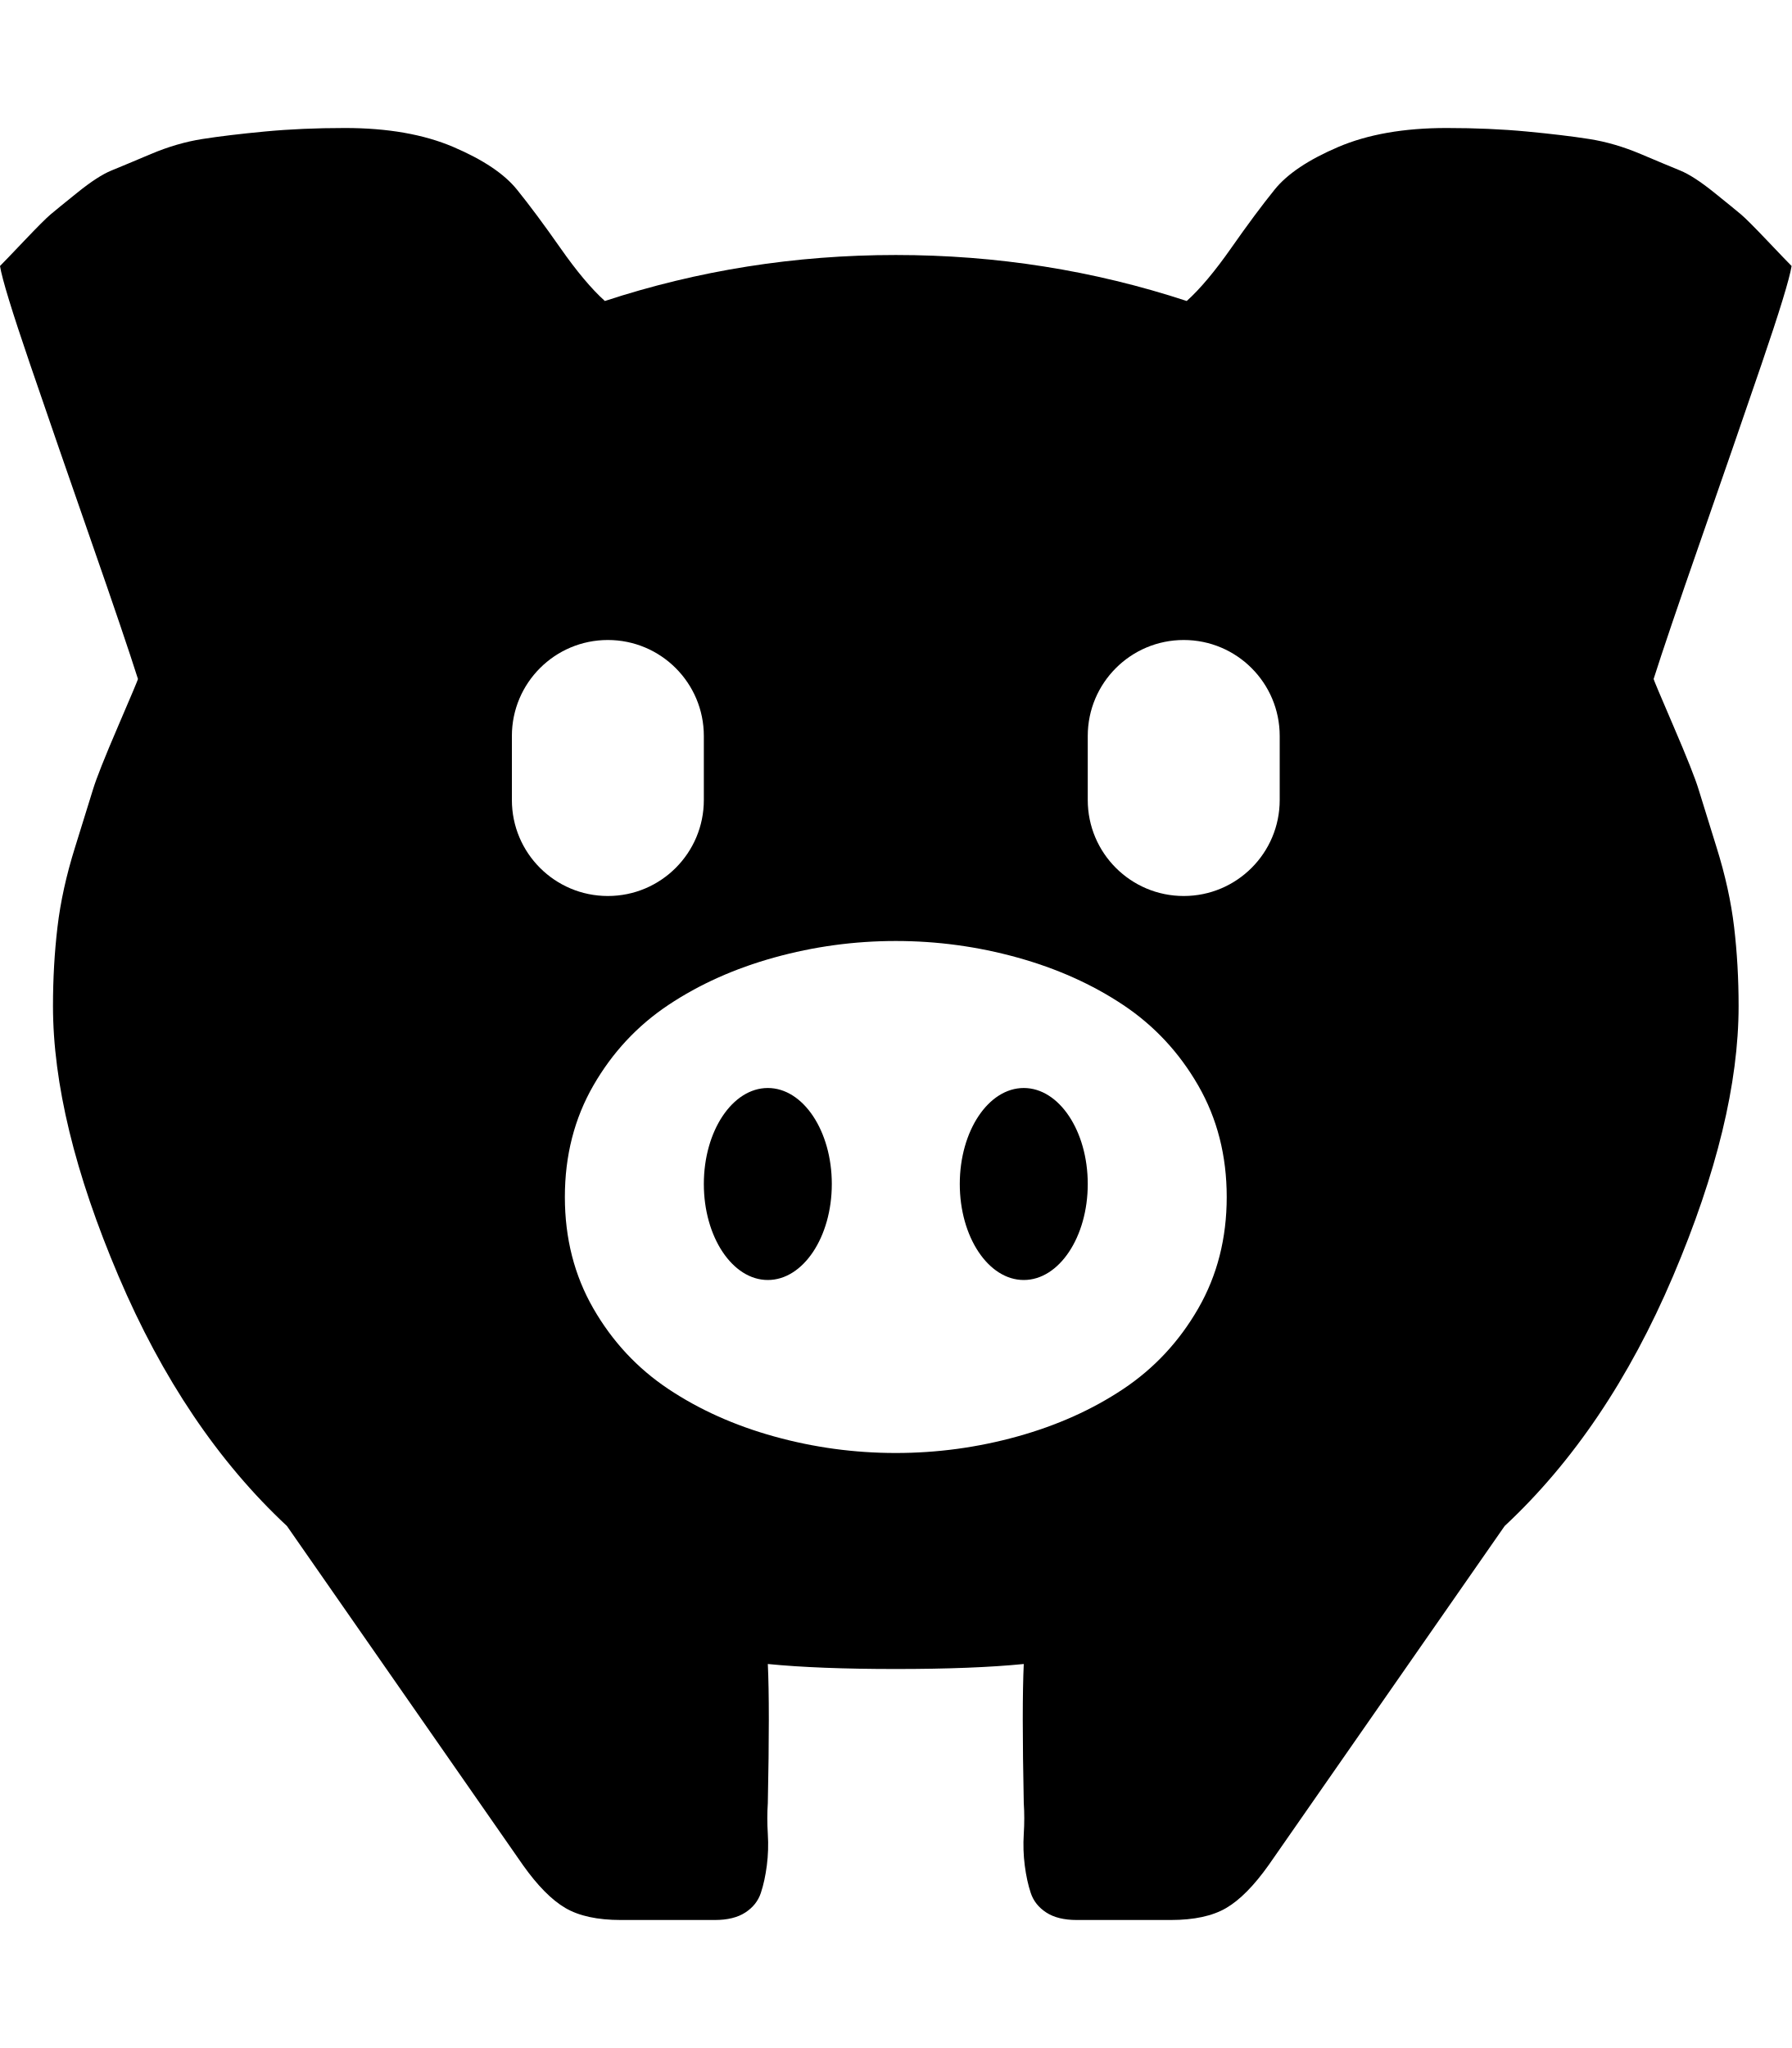
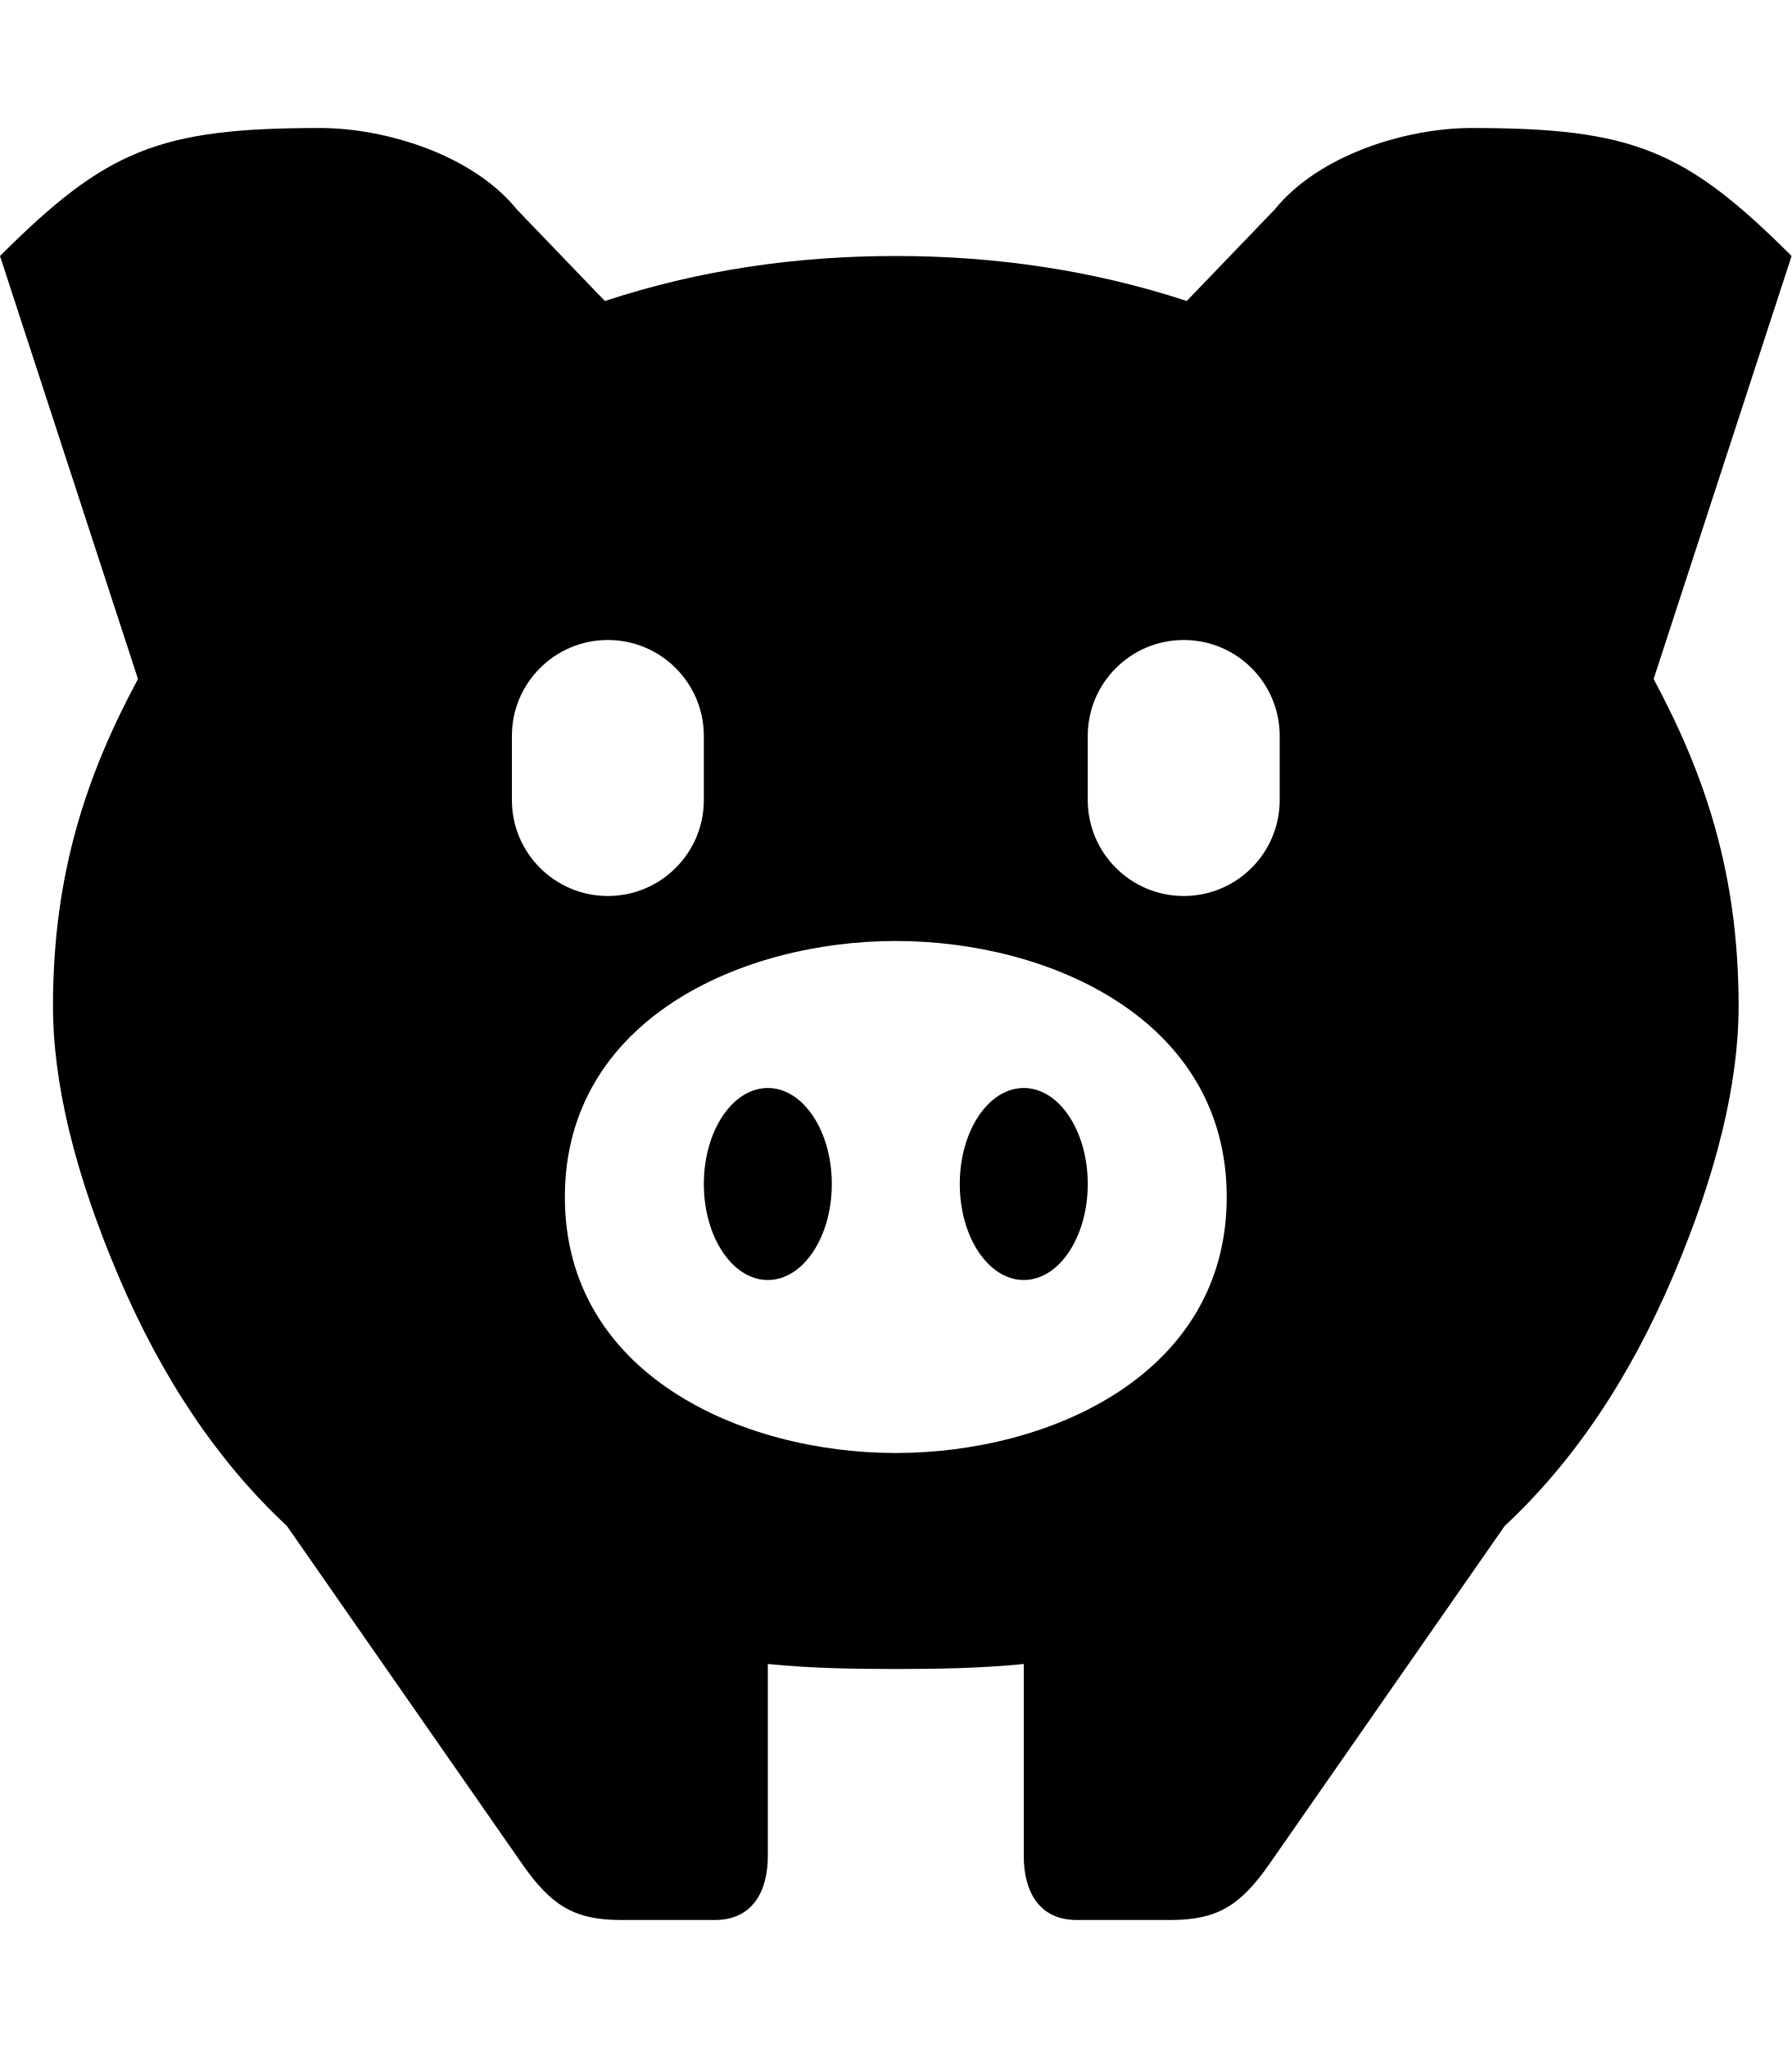
- <svg xmlns="http://www.w3.org/2000/svg" width="448" height="512" viewBox="0 0 448 512" version="1.1">
-   <path fill="currentColor" d="M178.75,480l-23.5,0c-5.833,0 -10.458,-1 -13.875,-3c-3.417,-2 -6.958,-5.583 -10.625,-10.75l-59,-84.75c-17.167,-16 -31.208,-36.833 -42.125,-62.5c-10.917,-25.667 -16.375,-48.167 -16.375,-67.5c0,-6.833 0.375,-13.417 1.125,-19.75c0.75,-6.333 2.208,-12.958 4.375,-19.875c2.167,-6.917 3.667,-11.75 4.5,-14.5c0.833,-2.75 2.917,-8 6.25,-15.75c3.333,-7.75 5,-11.708 5,-11.875c-2.167,-6.833 -6.083,-18.375 -11.75,-34.625c-5.667,-16.25 -10.75,-30.958 -15.25,-44.125c-4.5,-13.167 -7,-21.333 -7.5,-24.5c0.833,-0.833 2.875,-2.958 6.125,-6.375c3.25,-3.417 5.417,-5.583 6.5,-6.5c1.083,-0.917 3.333,-2.75 6.75,-5.5c3.417,-2.75 6.25,-4.583 8.5,-5.5c2.25,-0.917 5.542,-2.292 9.875,-4.125c4.333,-1.833 8.625,-3.083 12.875,-3.75c4.25,-0.667 9.458,-1.292 15.625,-1.875c6.167,-0.583 12.833,-0.875 20,-0.875c10.667,0 19.708,1.583 27.125,4.75c7.417,3.167 12.708,6.708 15.875,10.625c3.167,3.917 6.792,8.792 10.875,14.625c4.083,5.833 7.792,10.25 11.125,13.25c23.333,-7.667 47.583,-11.5 72.75,-11.5c25.167,0 49.417,3.833 72.75,11.5c3.333,-3 7.042,-7.417 11.125,-13.25c4.083,-5.833 7.708,-10.708 10.875,-14.625c3.167,-3.917 8.458,-7.458 15.875,-10.625c7.417,-3.167 16.458,-4.75 27.125,-4.75c7.167,0 13.833,0.292 20,0.875c6.167,0.583 11.375,1.208 15.625,1.875c4.25,0.667 8.542,1.917 12.875,3.75c4.333,1.833 7.625,3.208 9.875,4.125c2.25,0.917 5.083,2.75 8.5,5.5c3.417,2.75 5.667,4.583 6.75,5.5c1.083,0.917 3.25,3.083 6.5,6.5c3.25,3.417 5.292,5.542 6.125,6.375c-0.5,3.167 -3,11.333 -7.5,24.5c-4.5,13.167 -9.583,27.875 -15.25,44.125c-5.667,16.25 -9.583,27.792 -11.75,34.625c0,0.167 1.667,4.125 5,11.875c3.333,7.75 5.417,13 6.25,15.75c0.833,2.75 2.333,7.583 4.5,14.5c2.167,6.917 3.625,13.542 4.375,19.875c0.75,6.333 1.125,12.917 1.125,19.75c0,19.333 -5.458,41.833 -16.375,67.5c-10.917,25.667 -24.958,46.5 -42.125,62.5l-59,84.75c-3.667,5.167 -7.208,8.75 -10.625,10.75c-3.417,2 -8.041,3 -13.875,3l-23.5,0c-3.167,0 -5.708,-0.625 -7.625,-1.875c-1.917,-1.25 -3.208,-2.875 -3.875,-4.875c-0.667,-2 -1.167,-4.292 -1.5,-6.875c-0.333,-2.583 -0.417,-5.208 -0.25,-7.875c0.167,-2.667 0.167,-5.25 0,-7.75c-0.333,-16.167 -0.333,-27.75 0,-34.75c-8.333,0.833 -19,1.25 -32,1.25c-13,0 -23.667,-0.417 -32,-1.25c0.333,7 0.333,18.583 0,34.75c-0.167,2.5 -0.167,5.083 0,7.75c0.167,2.667 0.083,5.292 -0.25,7.875c-0.333,2.583 -0.833,4.875 -1.5,6.875c-0.667,2 -1.958,3.625 -3.875,4.875c-1.917,1.25 -4.456,1.875 -7.625,1.875Zm-37.5,-180.75c0,10.333 2.375,19.625 7.125,27.875c4.75,8.25 11,14.958 18.75,20.125c7.75,5.167 16.583,9.125 26.5,11.875c9.917,2.75 20.042,4.125 30.375,4.125c10.333,0 20.458,-1.375 30.375,-4.125c9.917,-2.75 18.75,-6.708 26.5,-11.875c7.75,-5.167 14,-11.875 18.75,-20.125c4.75,-8.25 7.125,-17.542 7.125,-27.875c0,-10.333 -2.375,-19.625 -7.125,-27.875c-4.75,-8.25 -11,-14.958 -18.75,-20.125c-7.75,-5.167 -16.583,-9.125 -26.5,-11.875c-9.917,-2.75 -20.042,-4.125 -30.375,-4.125c-10.333,0 -20.458,1.375 -30.375,4.125c-9.917,2.75 -18.75,6.708 -26.5,11.875c-7.75,5.167 -14,11.875 -18.75,20.125c-4.75,8.25 -7.125,17.542 -7.125,27.875Zm114.75,20.75c-8.837,0 -16,-10.745 -16,-24c0,-13.255 7.163,-24 16,-24c8.837,0 16,10.745 16,24c0,13.255 -7.163,24 -16,24Zm-48,-24c0,-13.255 -7.163,-24 -16,-24c-8.837,0 -16,10.745 -16,24c0,13.255 7.163,24 16,24c8.837,0 16,-10.745 16,-24Zm-80,-112l0,16c0,13.255 10.745,24 24,24c13.255,0 24,-10.745 24,-24l0,-16c0,-13.255 -10.745,-24 -24,-24c-13.255,0 -24,10.745 -24,24Zm168,-24c-13.255,0 -24,10.745 -24,24l0,16c0,13.255 10.745,24 24,24c13.255,0 24,-10.745 24,-24l0,-16c0,-13.255 -10.745,-24 -24,-24Z" />
+ <svg xmlns="http://www.w3.org/2000/svg" width="448" height="512" viewBox="0 0 448 512">
+   <path d="M224 363.25c38.58 0 82.75-19.69 82.75-64 0-44.35-44.24-64-82.75-64s-82.75 19.65-82.75 64 44.24 64 82.75 64zM152 160c-13.26 0-24 10.74-24 24v16c0 13.25 10.74 24 24 24 13.25 0 24-10.75 24-24v-16c0-13.26-10.75-24-24-24zm144 0c-13.25 0-24 10.74-24 24v16c0 13.25 10.75 24 24 24 13.26 0 24-10.75 24-24v-16c0-13.26-10.74-24-24-24zm-72-96c24.98 0 49.42 3.58 72.75 11.25l22-22.88C329.87 38.62 351.74 32 368 32c40.29 0 53.44 5.48 80 32l-34.5 105.75c12.64 23.56 21.25 48.27 21.25 81.75 0 19.33-5.46 41.83-16.37 67.5-10.92 25.67-24.96 46.5-42.13 62.5l-59 84.75c-6.87 9.68-12.36 13.75-24.5 13.75h-23.5c-9.44 0-13.25-7.16-13.25-16v-48c-10.55 1.06-21.4 1.25-32 1.25-10.6 0-21.45-.19-32-1.25v48c0 8.84-3.81 16-13.25 16h-23.5c-12.14 0-17.63-4.07-24.5-13.75l-59-84.75c-17.17-16-31.21-36.83-42.13-62.5-10.91-25.67-16.37-48.17-16.37-67.5 0-33.48 8.61-58.19 21.25-81.75L0 64c26.56-26.52 39.71-32 80-32 16.26 0 38.13 6.62 49.25 20.37l22 22.88C174.81 67.5 199.02 64 224 64zm-32 256c8.83 0 16-10.75 16-24 0-13.26-7.17-24-16-24-8.84 0-16 10.74-16 24 0 13.25 7.16 24 16 24zm64 0c-8.83 0-16-10.75-16-24 0-13.26 7.17-24 16-24 8.84 0 16 10.74 16 24 0 13.25-7.16 24-16 24z" />
</svg>
